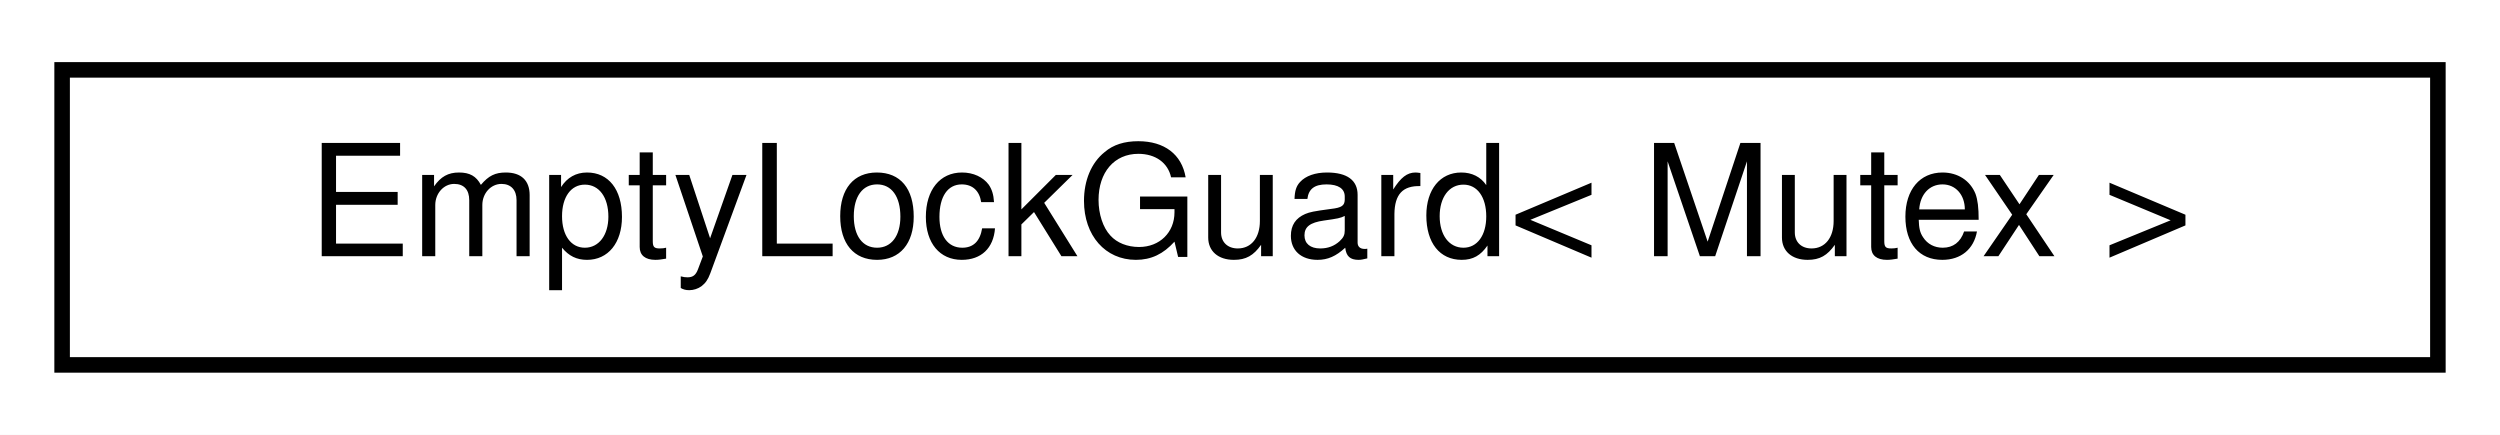
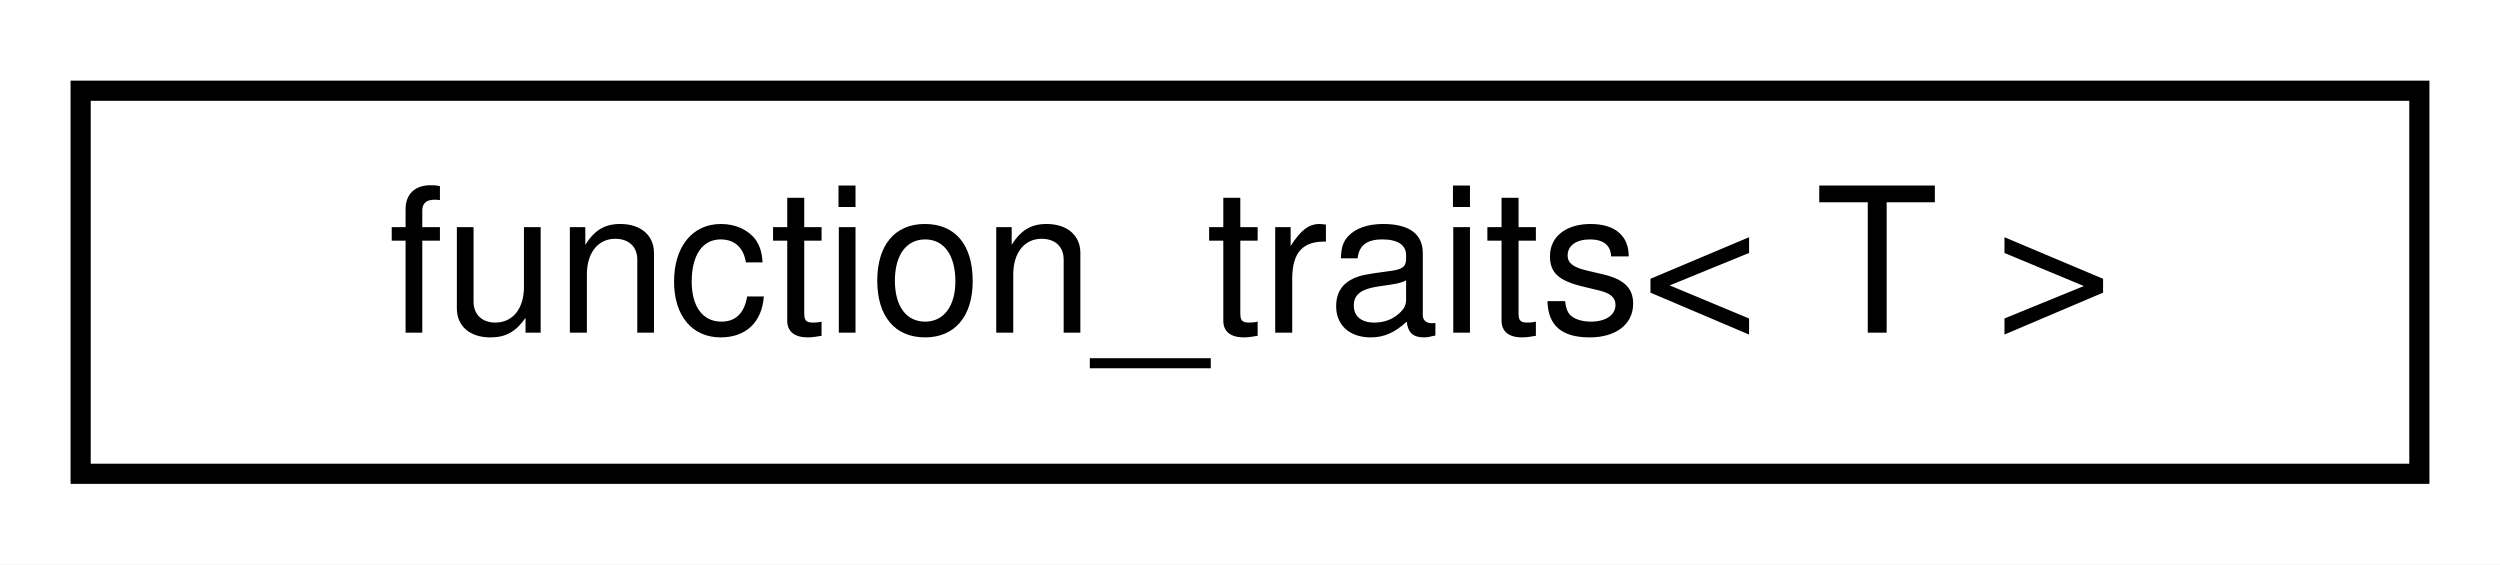
- <svg xmlns="http://www.w3.org/2000/svg" xmlns:xlink="http://www.w3.org/1999/xlink" width="161pt" height="28pt" viewBox="0.00 0.00 161.00 28.00">
+ <svg xmlns="http://www.w3.org/2000/svg" xmlns:xlink="http://www.w3.org/1999/xlink" width="124pt" height="28pt" viewBox="0.00 0.00 124.00 28.00">
  <g id="graph0" class="graph" transform="scale(1 1) rotate(0) translate(4 24)">
-     <polygon fill="white" stroke="transparent" points="-4,4 -4,-24 157,-24 157,4 -4,4" />
+     <polygon fill="white" stroke="transparent" points="-4,4 -4,-24 120,-24 120,4 -4,4" />
    <g id="node1" class="node">
      <g id="a_node1">
-         <a xlink:href="d7/d8e/structEmptyLockGuard.html" target="_top" xlink:title="Lock guard that doesn't lock it's mutex, used on single-core systems.">
-           <polygon fill="white" stroke="black" points="0,-0.5 0,-19.5 153,-19.5 153,-0.5 0,-0.5" />
-           <text text-anchor="middle" x="76.5" y="-7.5" font-family="Helvetica,sans-Serif" font-size="10.00">EmptyLockGuard&lt; Mutex &gt;</text>
+         <a xlink:href="d1/d58/structfunction__traits.html" target="_top" xlink:title=" ">
+           <polygon fill="white" stroke="black" points="0,-0.5 0,-19.5 116,-19.5 116,-0.5 0,-0.5" />
+           <text text-anchor="middle" x="58" y="-7.5" font-family="Helvetica,sans-Serif" font-size="10.00">function_traits&lt; T &gt;</text>
        </a>
      </g>
    </g>
  </g>
</svg>
